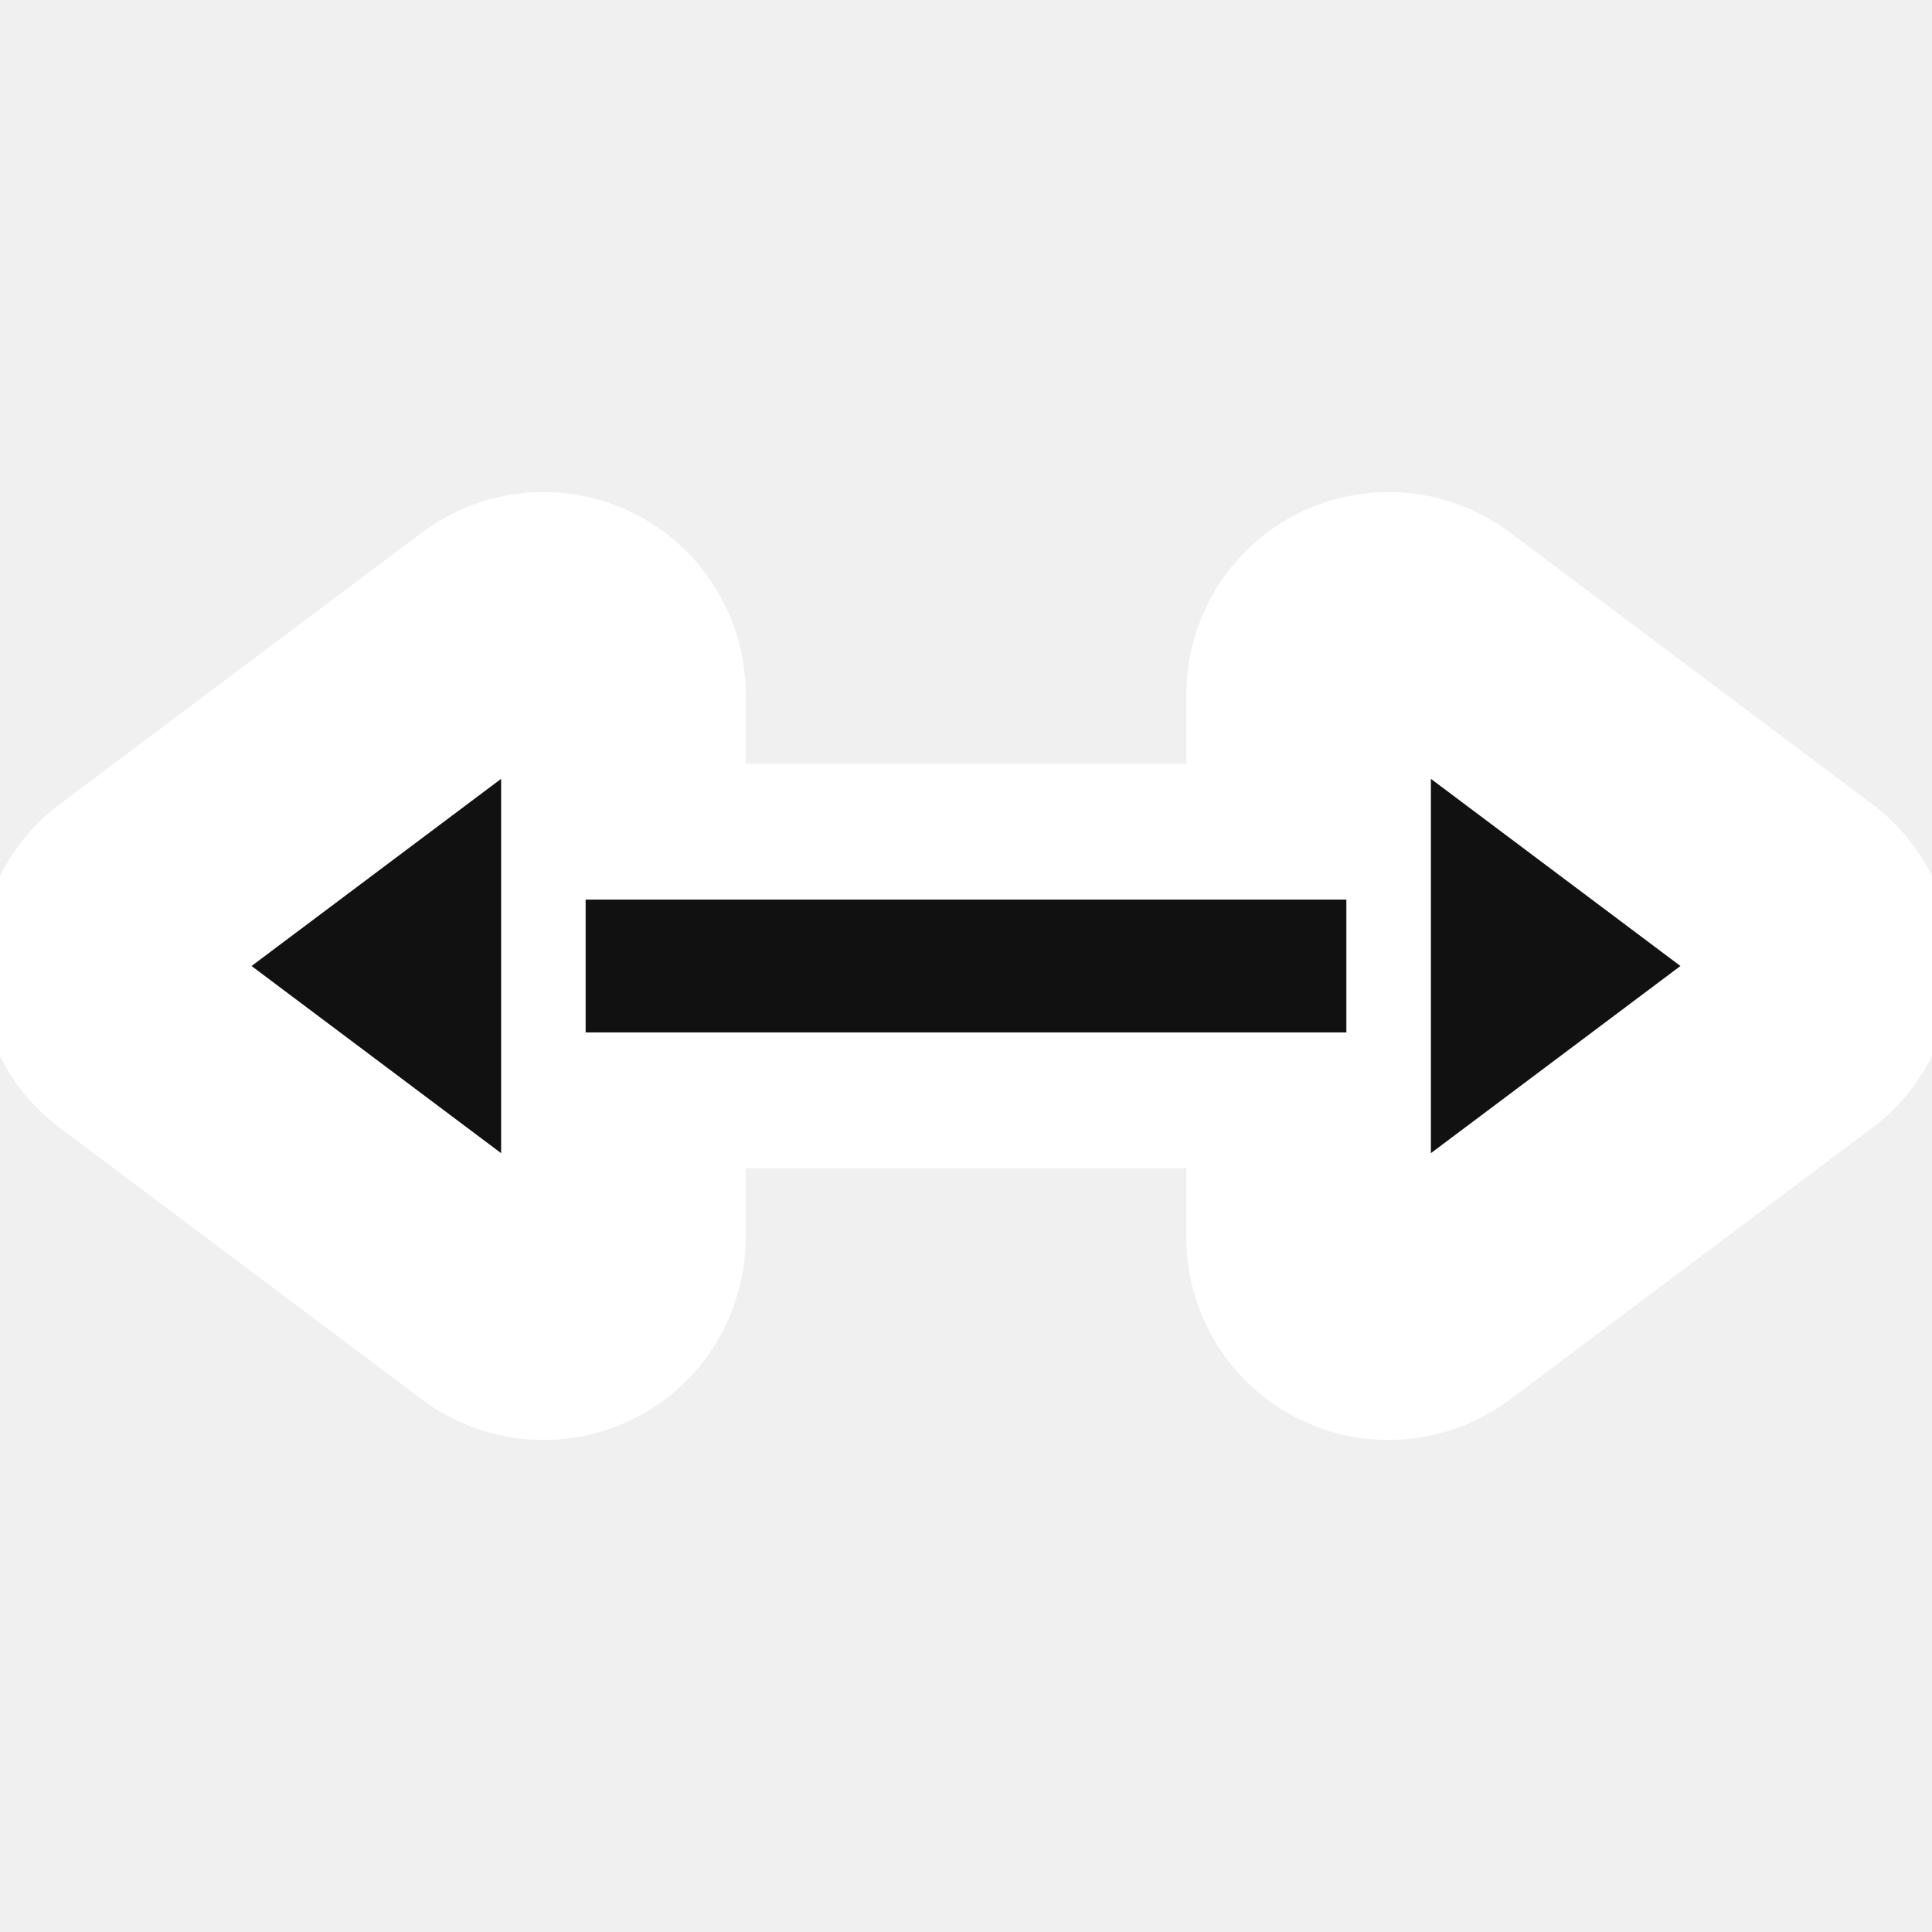
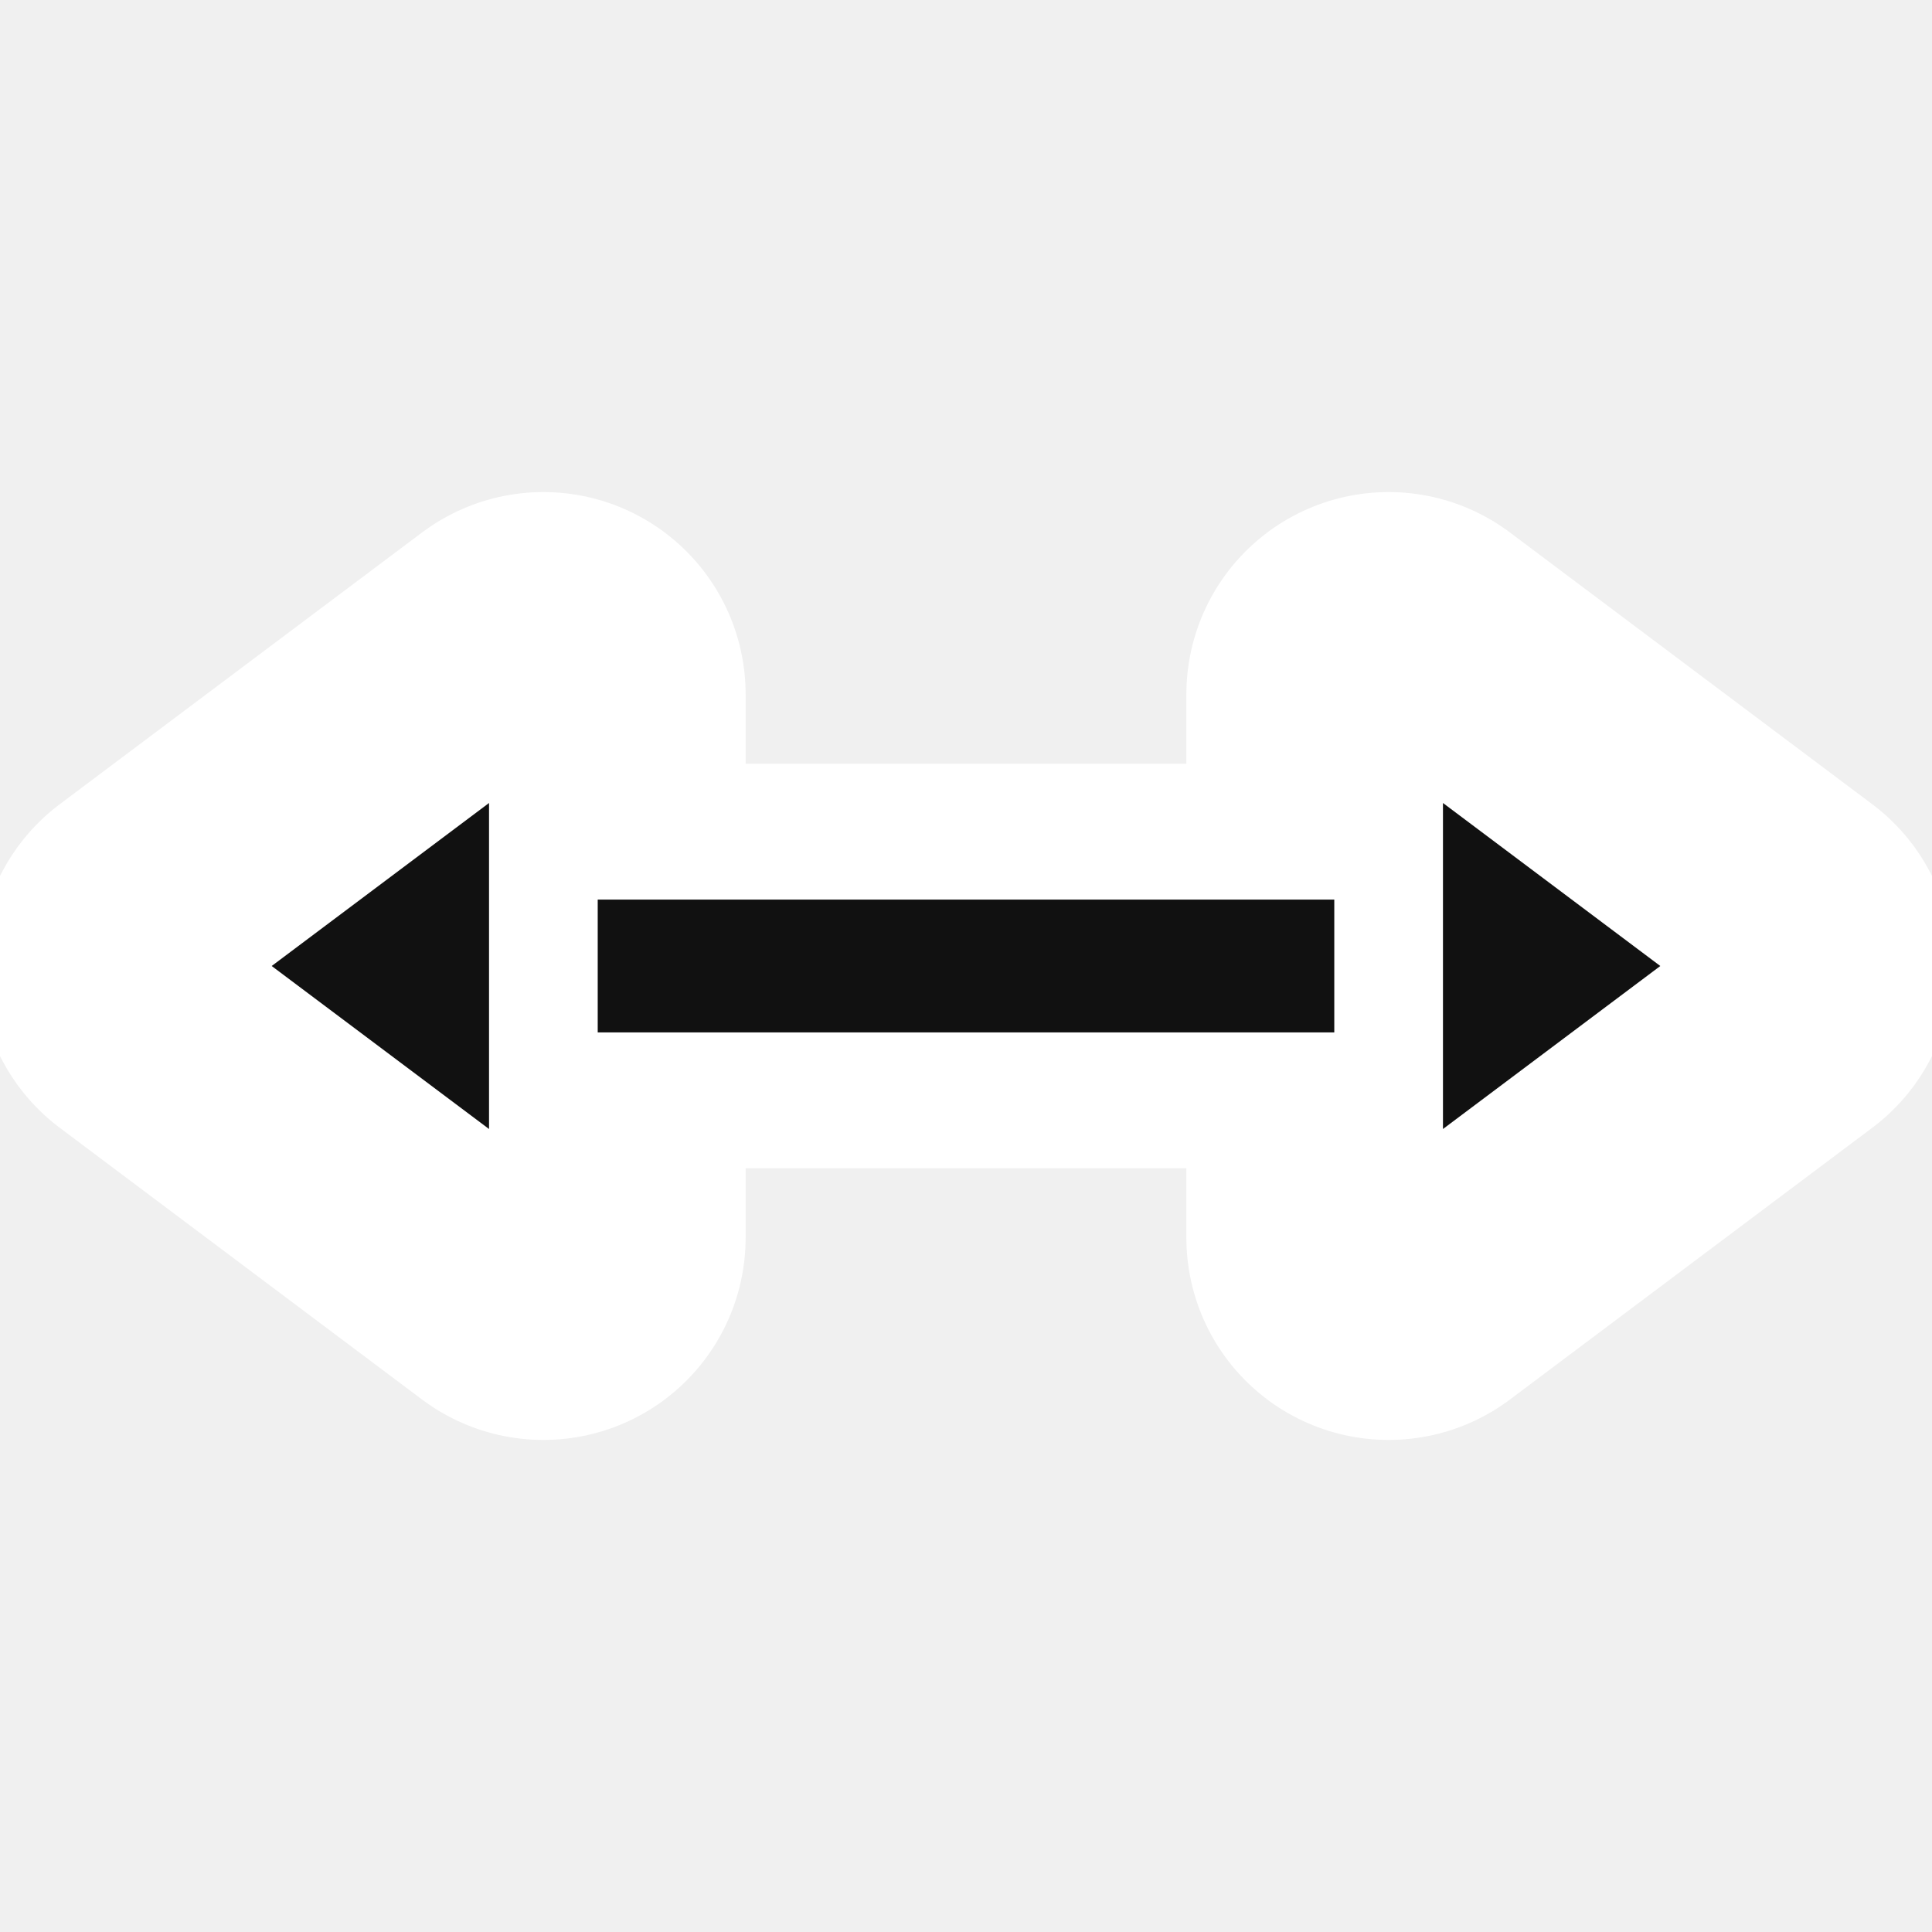
<svg xmlns="http://www.w3.org/2000/svg" viewBox="0 0 32 32" width="32" height="32">
  <g>
    <path d="M7.00 16.00 L25.00 16.00" fill="none" stroke="#ffffff" stroke-width="6.7" stroke-linejoin="round" stroke-linecap="round" />
    <path d="M3.00 16.00 L9.00 11.50 L9.00 20.50 Z" fill="#ffffff" stroke="#ffffff" stroke-width="6.7" stroke-linejoin="round" stroke-linecap="round" />
    <path d="M29.00 16.00 L23.00 11.50 L23.00 20.50 Z" fill="#ffffff" stroke="#ffffff" stroke-width="6.7" stroke-linejoin="round" stroke-linecap="round" />
    <path d="M7.00 16.00 L25.00 16.00" fill="none" stroke="#111111" stroke-width="2.2" stroke-linejoin="round" stroke-linecap="round" />
-     <path d="M3.00 16.00 L9.00 11.50 L9.00 20.50 Z" fill="#111111" stroke="#ffffff" stroke-width="1.4" stroke-linejoin="round" stroke-linecap="round" />
-     <path d="M29.00 16.00 L23.00 11.50 L23.00 20.50 Z" fill="#111111" stroke="#ffffff" stroke-width="1.4" stroke-linejoin="round" stroke-linecap="round" />
+     <path d="M3.00 16.00 L9.00 11.50 L9.00 20.50 Z" fill="#111111" stroke="#ffffff" stroke-width="1.8" stroke-linejoin="round" stroke-linecap="round" />
+     <path d="M29.00 16.00 L23.00 11.50 L23.00 20.50 Z" fill="#111111" stroke="#ffffff" stroke-width="1.8" stroke-linejoin="round" stroke-linecap="round" />
  </g>
</svg>
